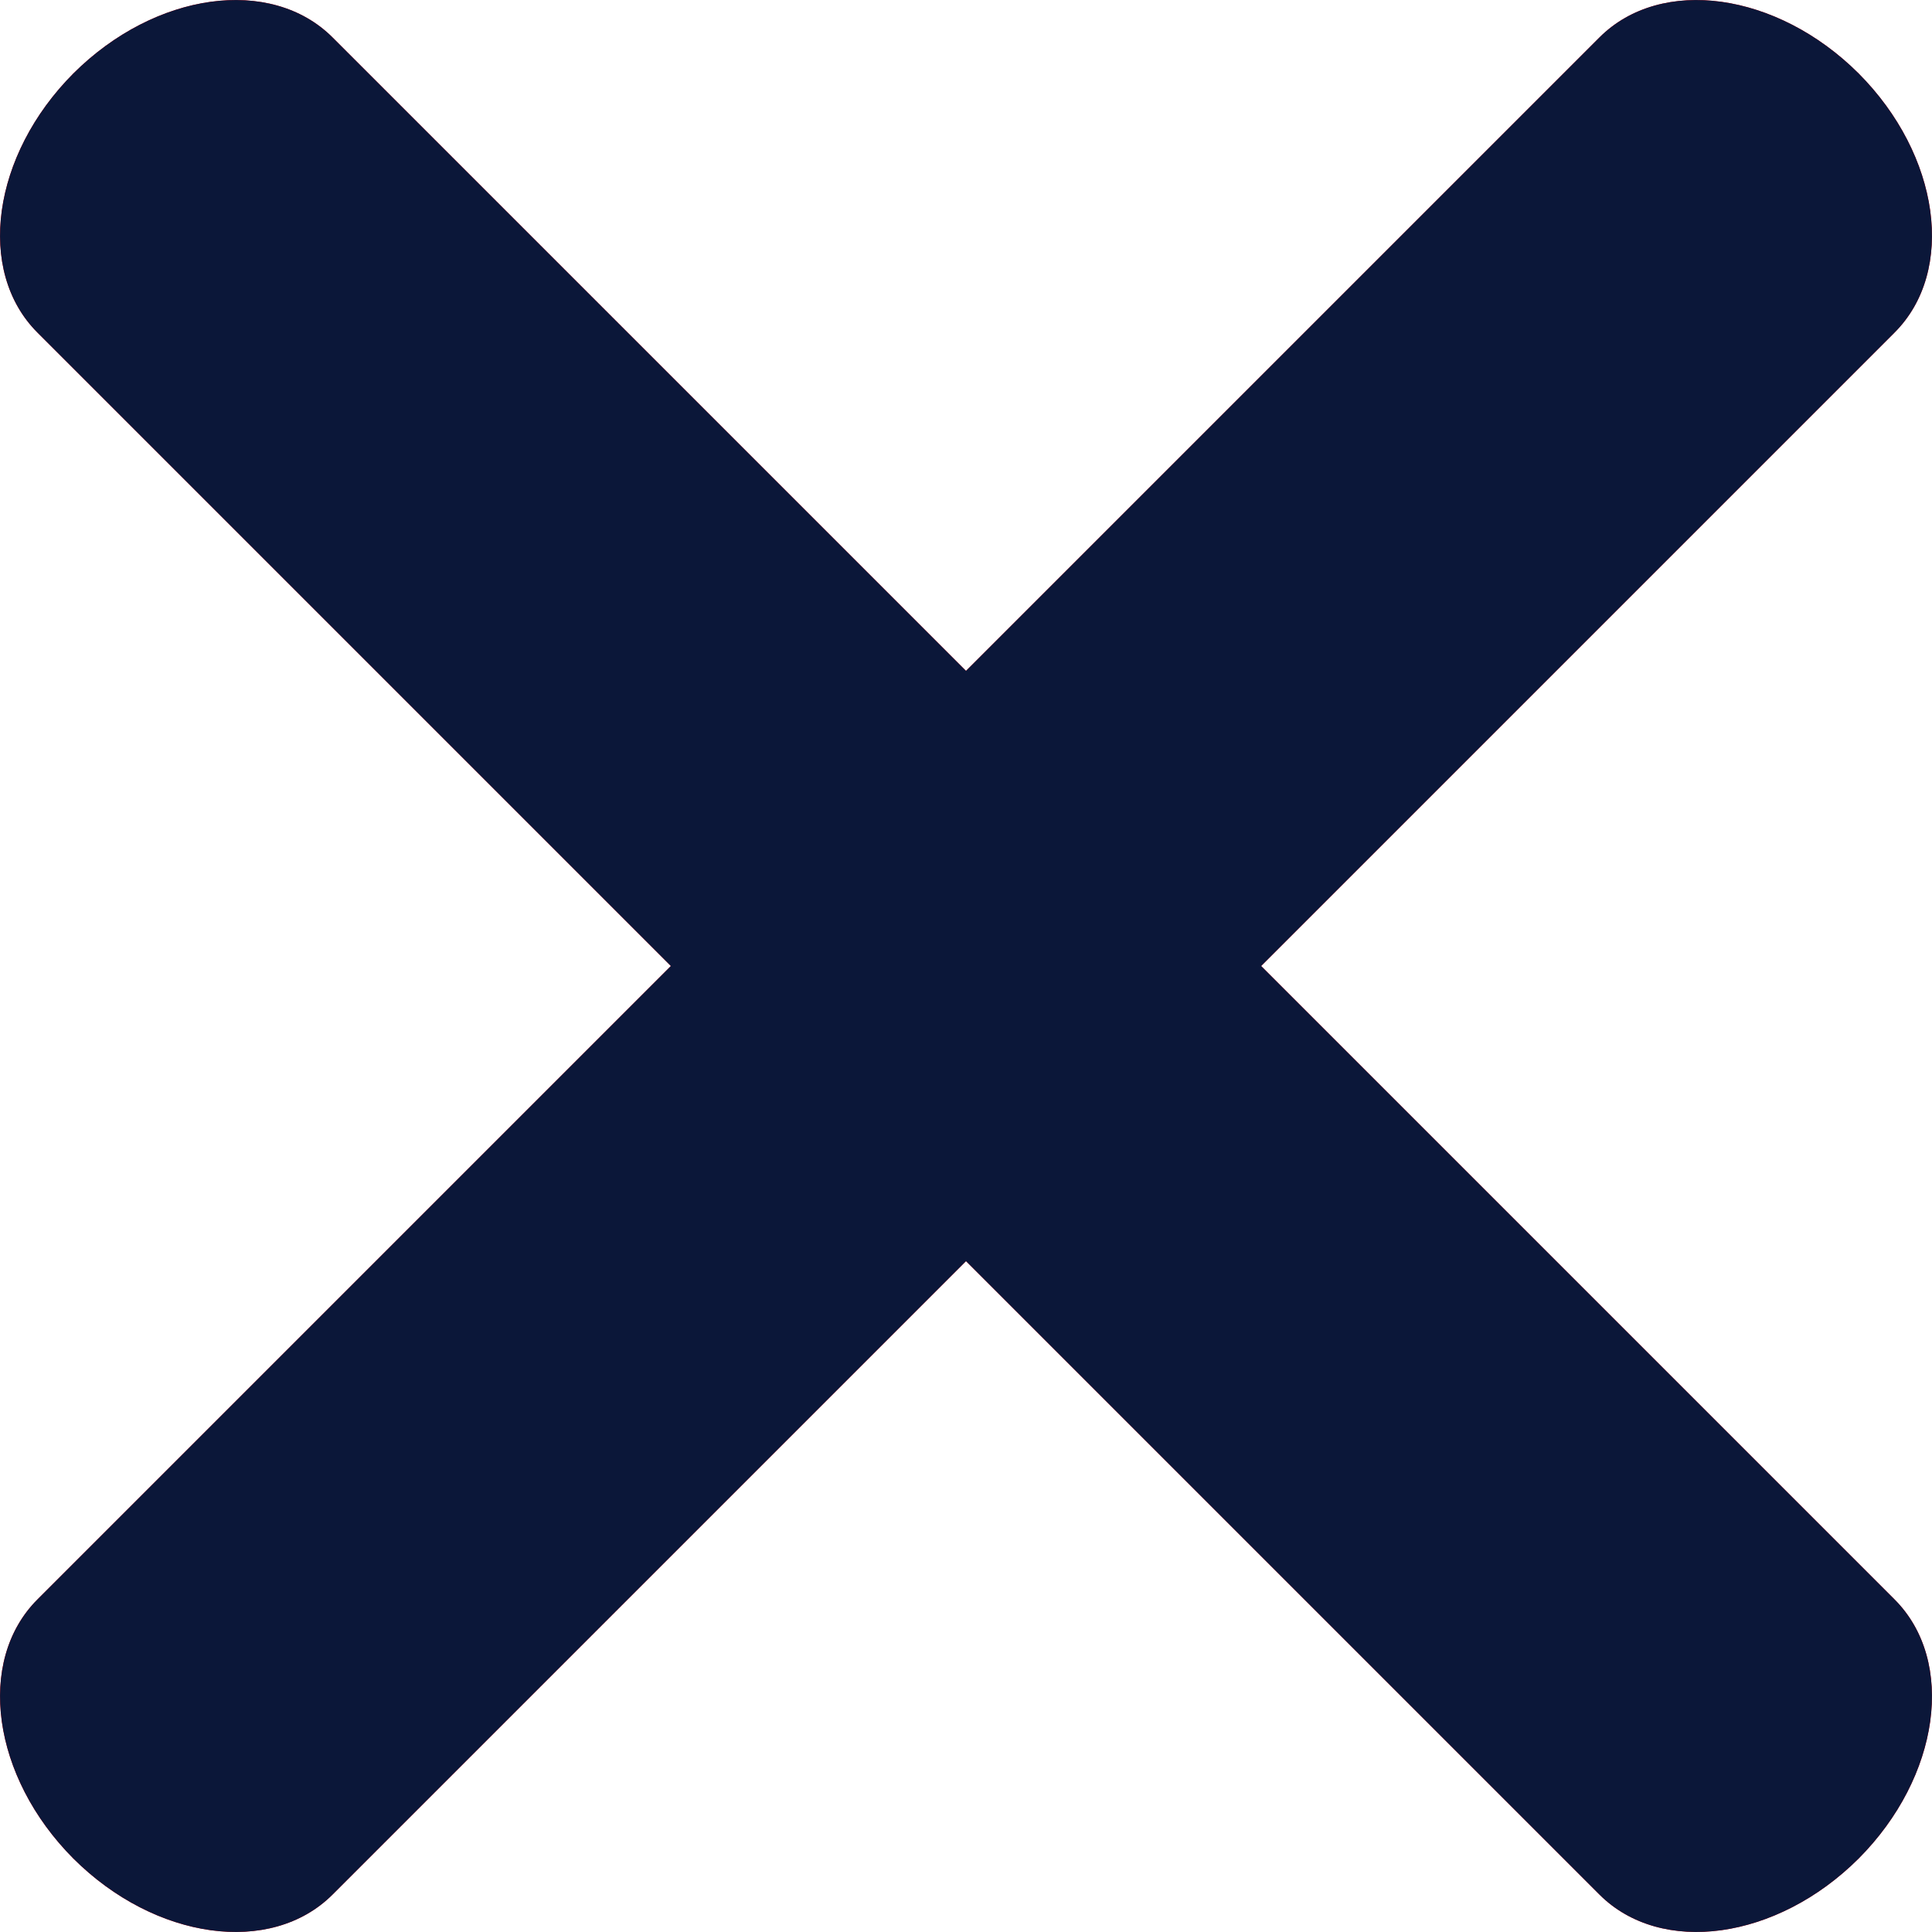
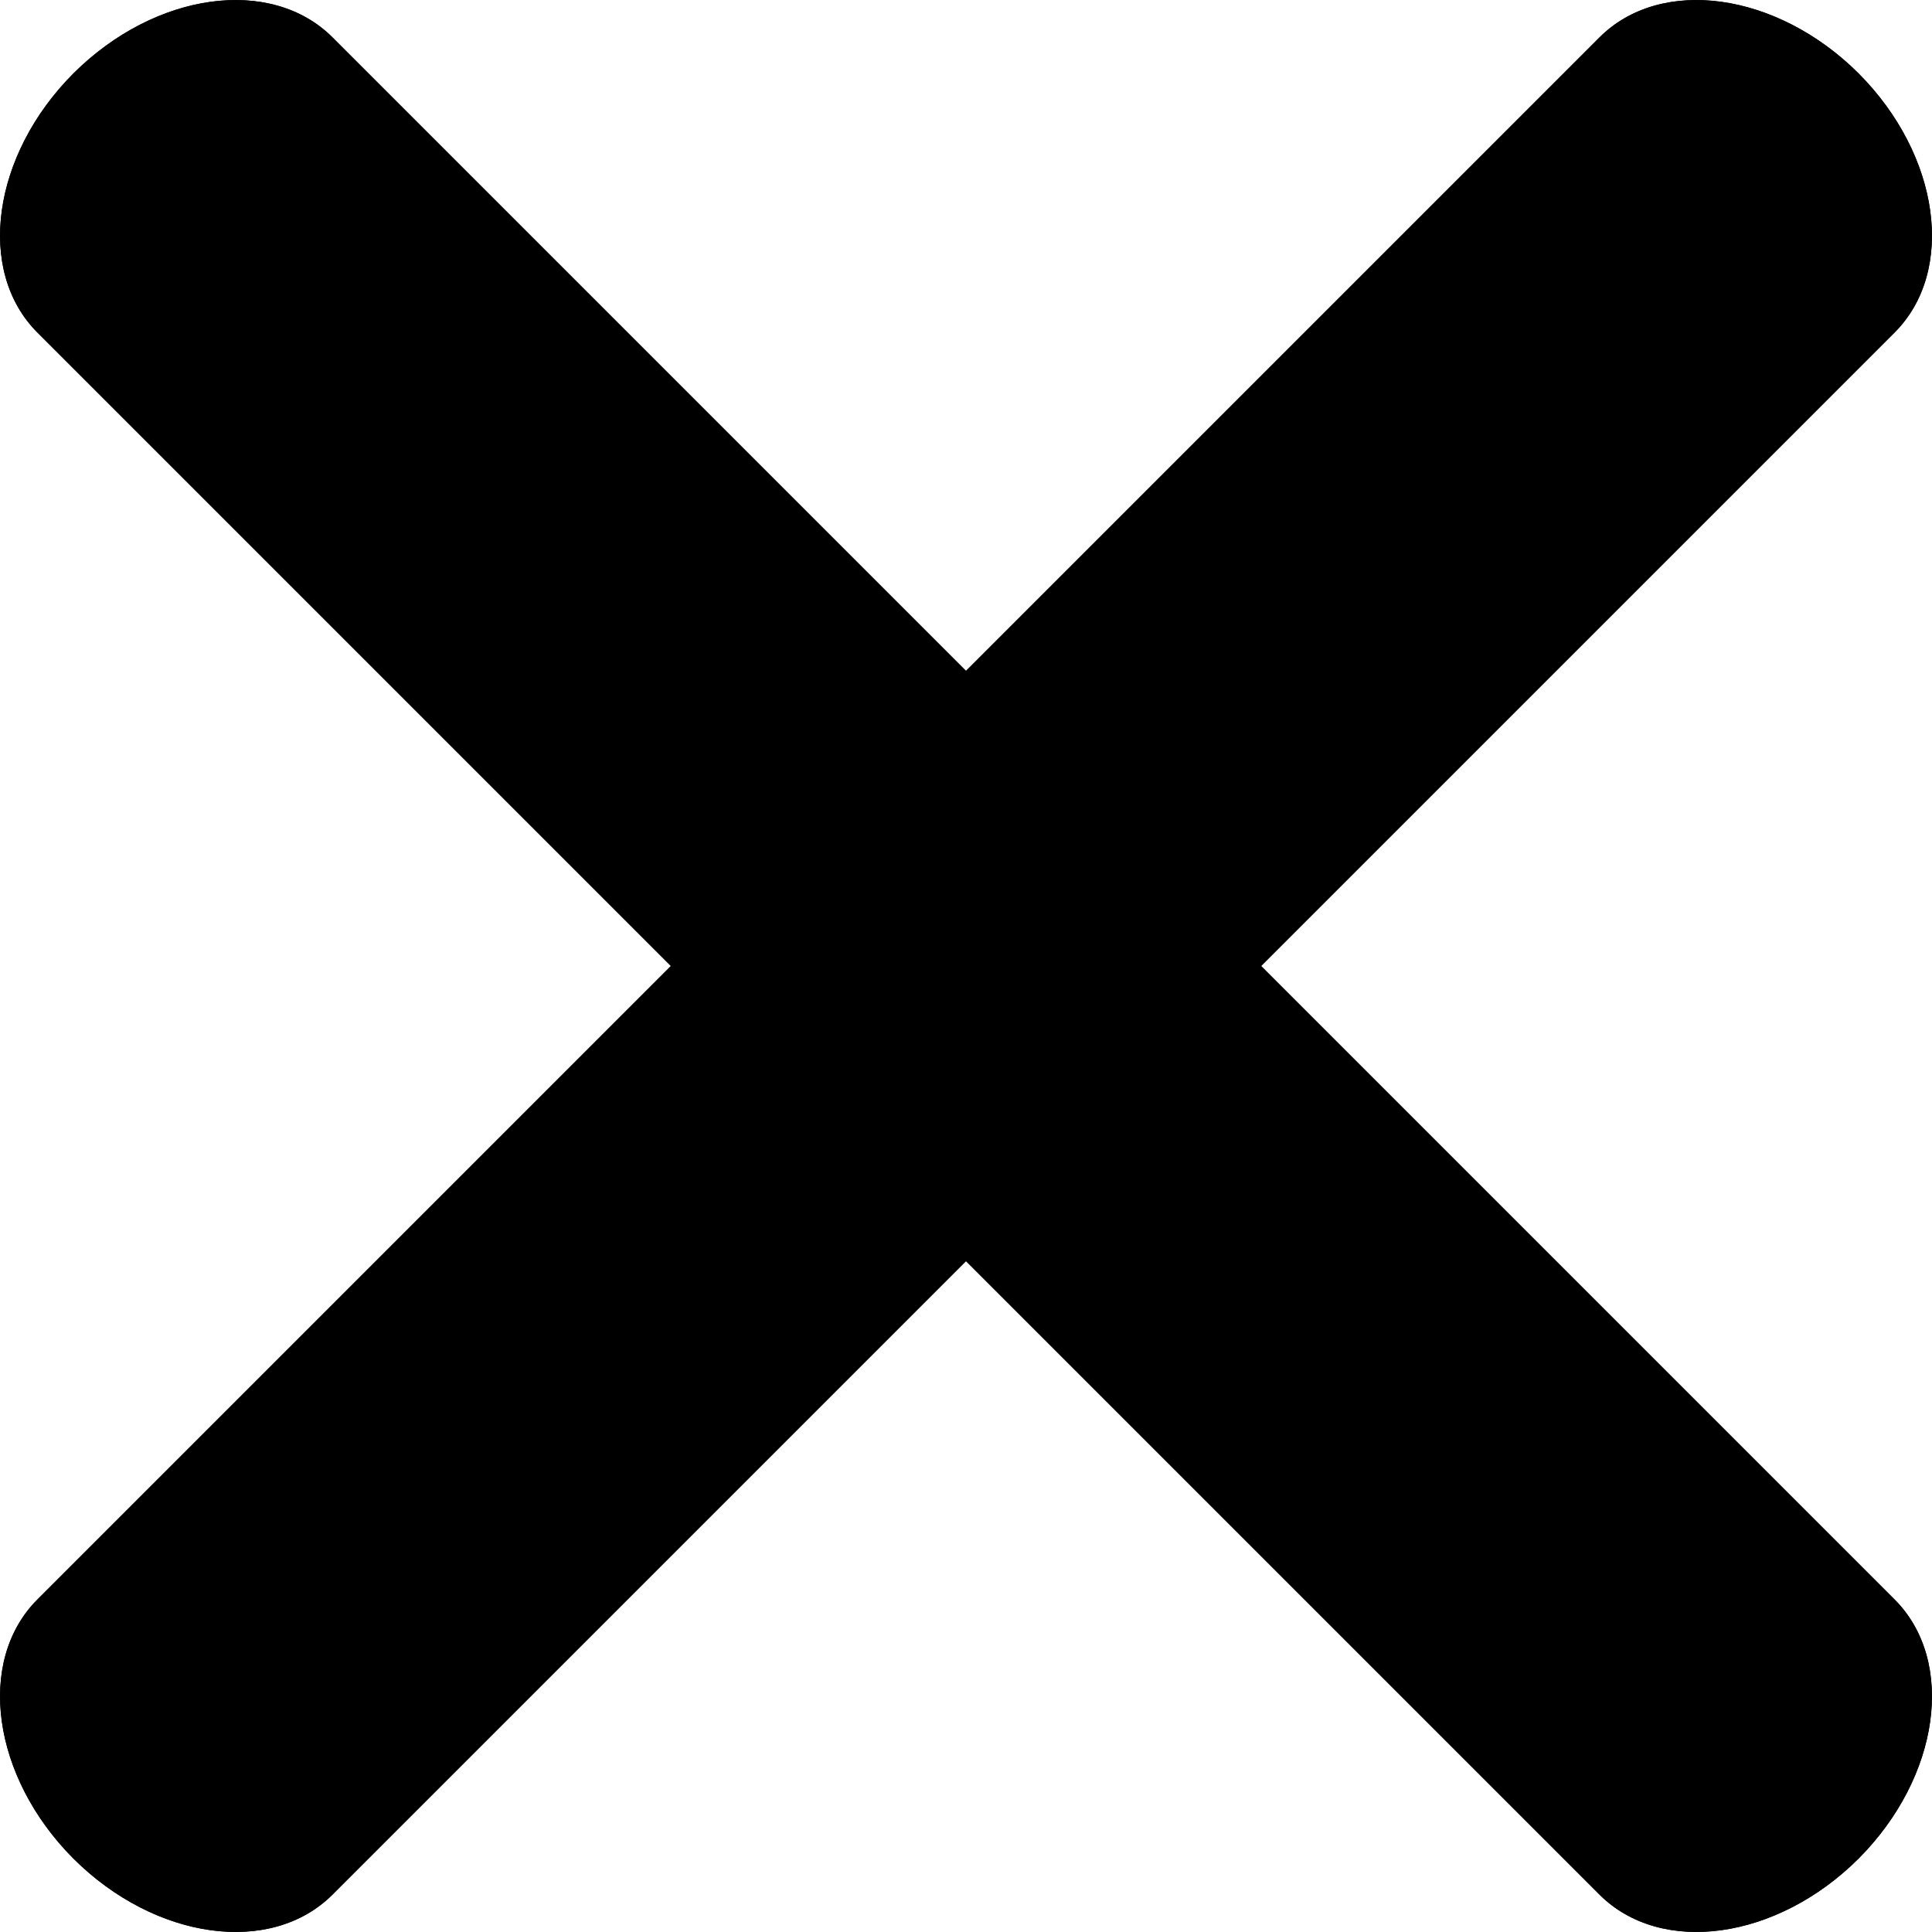
- <svg xmlns="http://www.w3.org/2000/svg" width="8" height="8" viewBox="0 0 8 8" fill="none">
-   <path fill-rule="evenodd" clip-rule="evenodd" d="M4 5.222L1.377 7.845C1.122 8.1 0.642 8.033 0.304 7.696C-0.033 7.358 -0.1 6.878 0.155 6.623L2.778 4L0.155 1.377C-0.1 1.122 -0.033 0.642 0.304 0.304C0.642 -0.033 1.122 -0.1 1.377 0.155L4 2.778L6.623 0.155C6.878 -0.1 7.358 -0.033 7.696 0.304C8.033 0.642 8.1 1.122 7.845 1.377L5.222 4L7.845 6.623C8.1 6.878 8.033 7.358 7.696 7.696C7.358 8.033 6.878 8.1 6.623 7.845L4 5.222Z" fill="#FF0000" />
-   <path fill-rule="evenodd" clip-rule="evenodd" d="M4 5.222L1.377 7.845C1.122 8.1 0.642 8.033 0.304 7.696C-0.033 7.358 -0.1 6.878 0.155 6.623L2.778 4L0.155 1.377C-0.1 1.122 -0.033 0.642 0.304 0.304C0.642 -0.033 1.122 -0.1 1.377 0.155L4 2.778L6.623 0.155C6.878 -0.1 7.358 -0.033 7.696 0.304C8.033 0.642 8.1 1.122 7.845 1.377L5.222 4L7.845 6.623C8.1 6.878 8.033 7.358 7.696 7.696C7.358 8.033 6.878 8.1 6.623 7.845L4 5.222Z" fill="#0B1739" />
+ <svg xmlns="http://www.w3.org/2000/svg" width="8" height="8" viewBox="0 0 8 8">
+   <path fill-rule="evenodd" clip-rule="evenodd" d="M4 5.222L1.377 7.845C1.122 8.1 0.642 8.033 0.304 7.696C-0.033 7.358 -0.1 6.878 0.155 6.623L2.778 4L0.155 1.377C-0.1 1.122 -0.033 0.642 0.304 0.304C0.642 -0.033 1.122 -0.1 1.377 0.155L4 2.778L6.623 0.155C6.878 -0.1 7.358 -0.033 7.696 0.304C8.033 0.642 8.1 1.122 7.845 1.377L5.222 4L7.845 6.623C8.1 6.878 8.033 7.358 7.696 7.696C7.358 8.033 6.878 8.1 6.623 7.845L4 5.222Z" fill="currentColor" />
+   <path fill-rule="evenodd" clip-rule="evenodd" d="M4 5.222L1.377 7.845C1.122 8.1 0.642 8.033 0.304 7.696C-0.033 7.358 -0.1 6.878 0.155 6.623L2.778 4L0.155 1.377C-0.1 1.122 -0.033 0.642 0.304 0.304C0.642 -0.033 1.122 -0.1 1.377 0.155L4 2.778L6.623 0.155C6.878 -0.1 7.358 -0.033 7.696 0.304C8.033 0.642 8.1 1.122 7.845 1.377L5.222 4L7.845 6.623C8.1 6.878 8.033 7.358 7.696 7.696C7.358 8.033 6.878 8.1 6.623 7.845L4 5.222Z" fill="currentColor" />
</svg>
